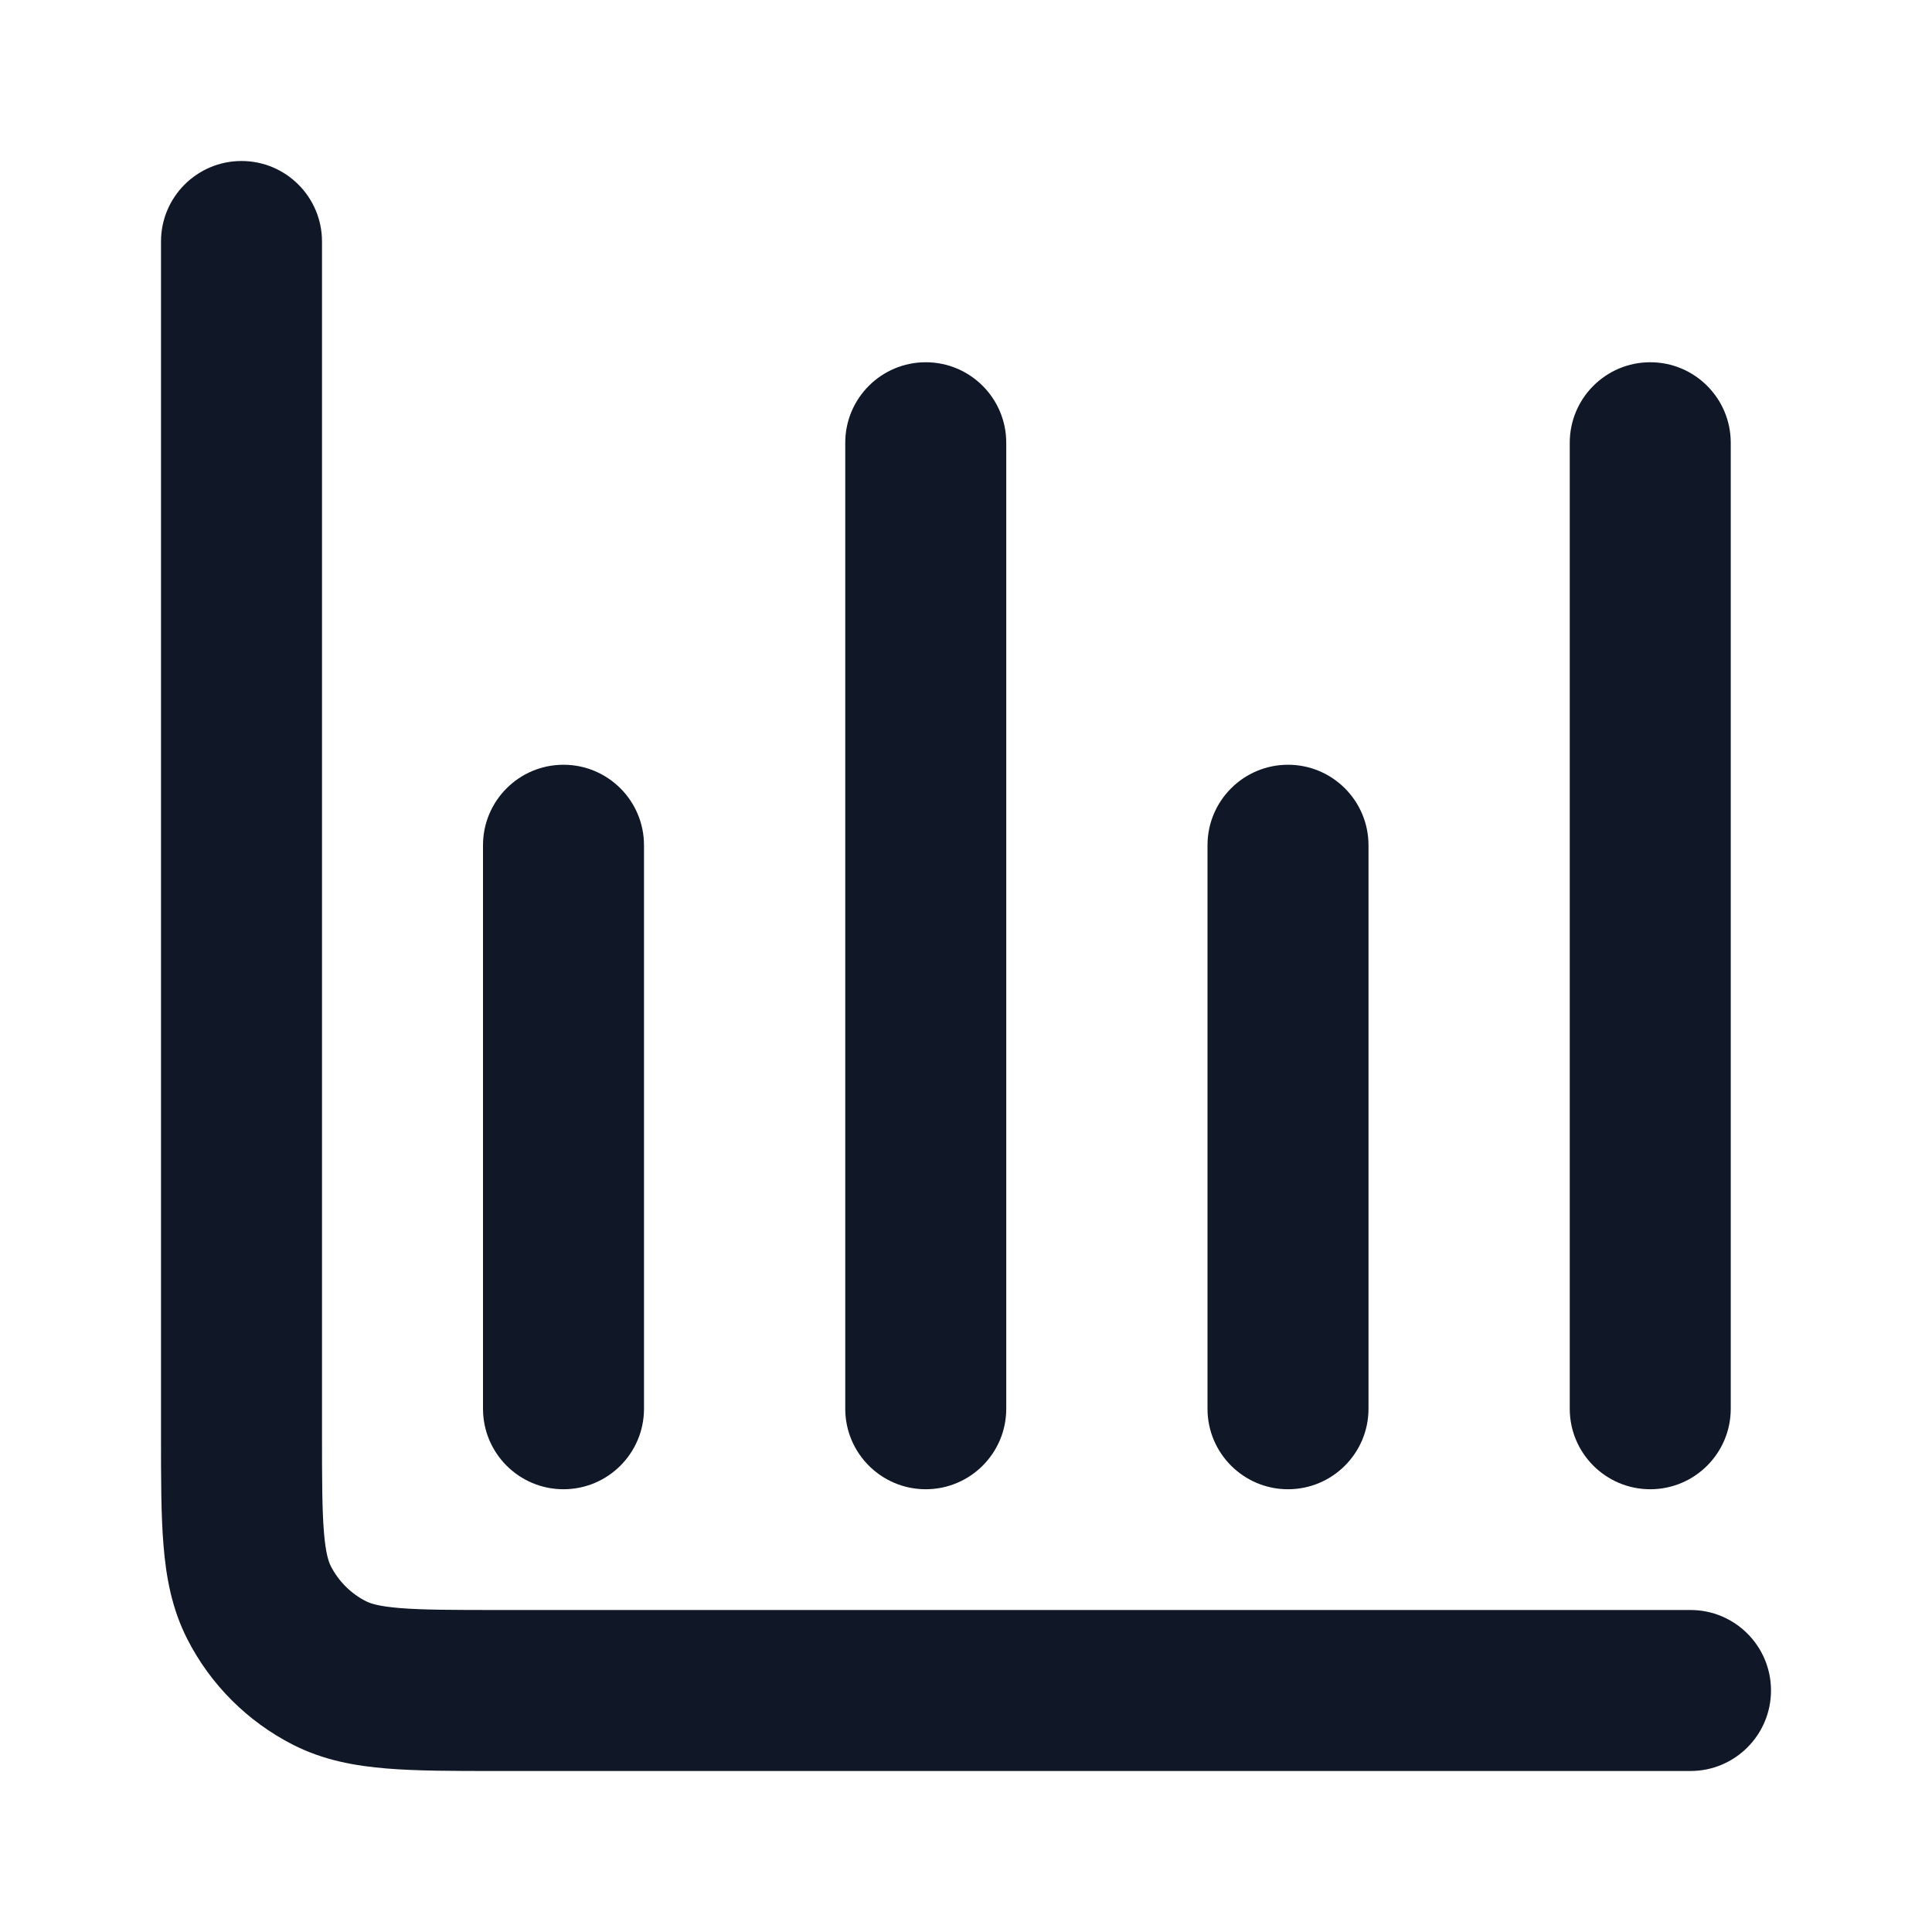
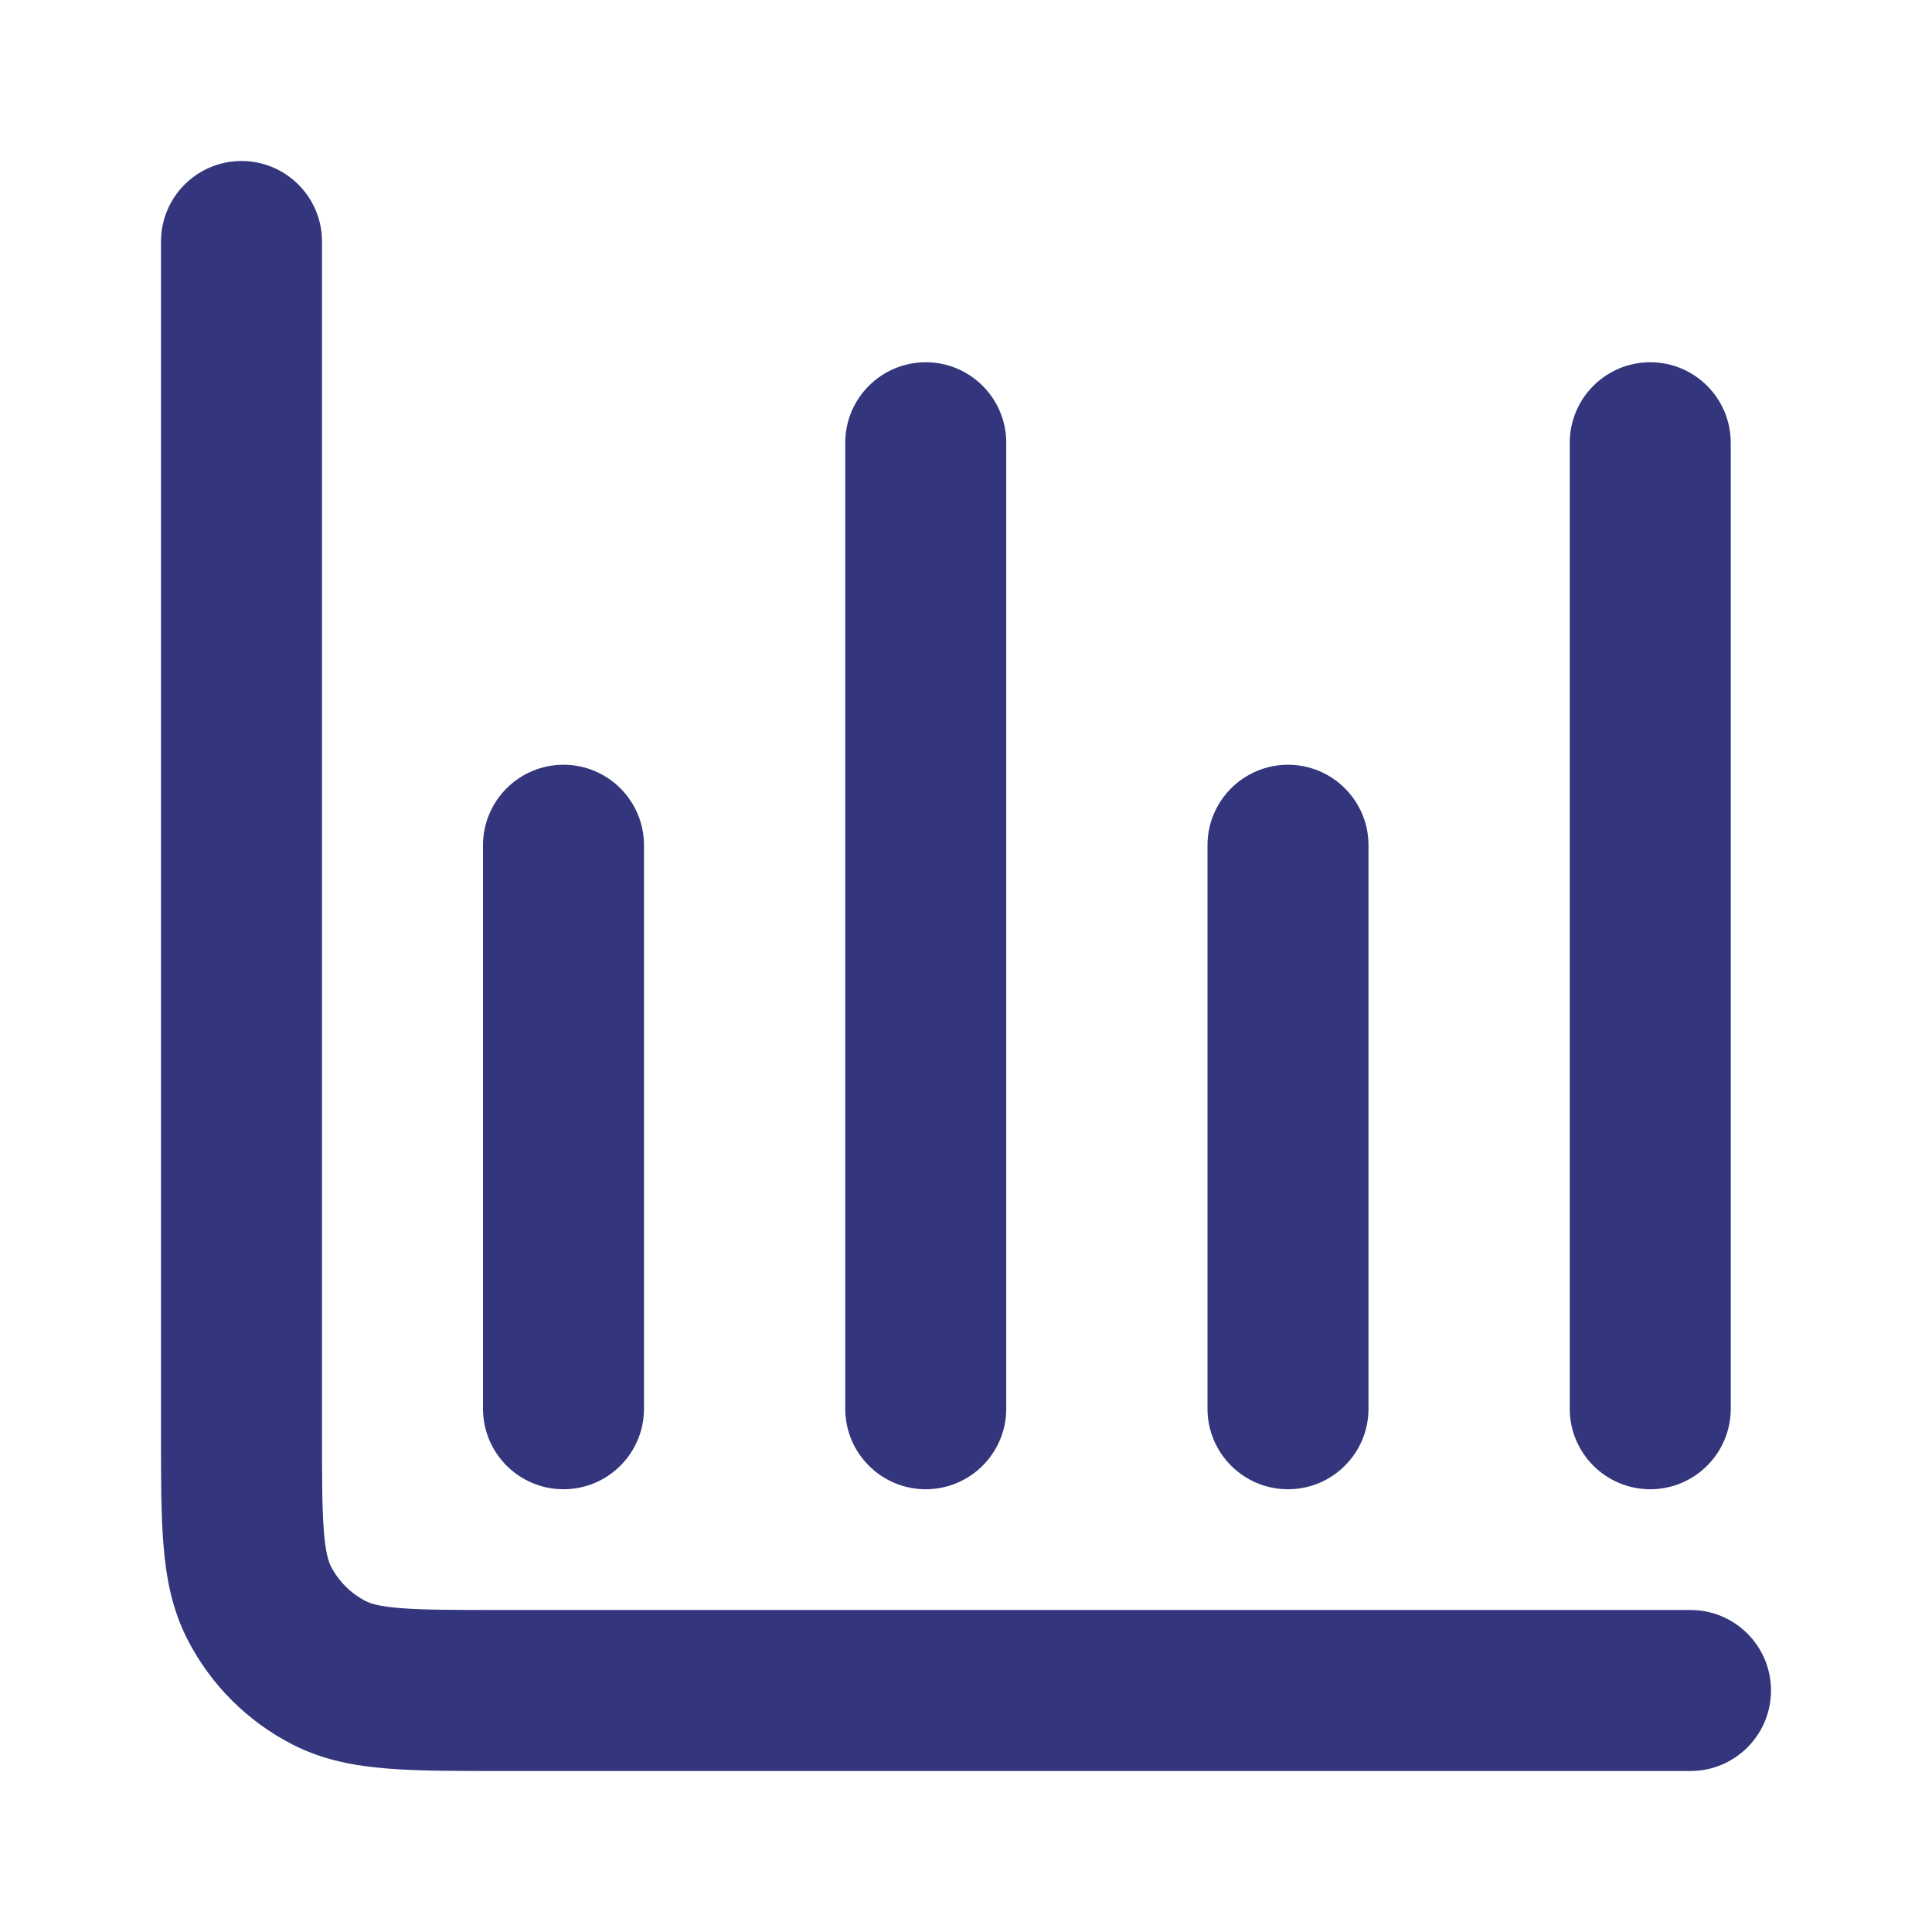
<svg xmlns="http://www.w3.org/2000/svg" width="24" height="24" viewBox="0 0 24 24" fill="none">
  <g id="bar-chart-07">
    <g id="Solid">
-       <path fill-rule="evenodd" clip-rule="evenodd" d="M3 2C3.552 2 4 2.448 4 3V17.8C4 18.377 4.001 18.749 4.024 19.032C4.046 19.304 4.084 19.404 4.109 19.454C4.205 19.642 4.358 19.795 4.546 19.891C4.595 19.916 4.696 19.954 4.968 19.976C5.251 19.999 5.623 20 6.2 20H21C21.552 20 22 20.448 22 21C22 21.552 21.552 22 21 22H6.162C5.634 22 5.18 22 4.805 21.969C4.41 21.937 4.016 21.866 3.638 21.673C3.074 21.385 2.615 20.927 2.327 20.362C2.134 19.984 2.063 19.59 2.031 19.195C2 18.82 2 18.366 2 17.838L2 3C2 2.448 2.448 2 3 2Z" fill="#101828" />
-       <path fill-rule="evenodd" clip-rule="evenodd" d="M7 9.5C7.552 9.5 8 9.948 8 10.5V17.5C8 18.052 7.552 18.5 7 18.5C6.448 18.5 6 18.052 6 17.5V10.5C6 9.948 6.448 9.5 7 9.5Z" fill="#101828" />
-       <path fill-rule="evenodd" clip-rule="evenodd" d="M11.5 4.5C12.052 4.5 12.5 4.948 12.5 5.5V17.5C12.5 18.052 12.052 18.5 11.5 18.5C10.948 18.5 10.5 18.052 10.5 17.5V5.5C10.5 4.948 10.948 4.5 11.5 4.5Z" fill="#101828" />
-       <path fill-rule="evenodd" clip-rule="evenodd" d="M16 9.5C16.552 9.5 17 9.948 17 10.5V17.5C17 18.052 16.552 18.5 16 18.5C15.448 18.5 15 18.052 15 17.5V10.5C15 9.948 15.448 9.5 16 9.5Z" fill="#101828" />
-       <path fill-rule="evenodd" clip-rule="evenodd" d="M20.5 4.5C21.052 4.5 21.5 4.948 21.5 5.5V17.5C21.5 18.052 21.052 18.5 20.5 18.5C19.948 18.5 19.5 18.052 19.5 17.5V5.5C19.5 4.948 19.948 4.5 20.5 4.5Z" fill="#101828" />
+       <path fill-rule="evenodd" clip-rule="evenodd" d="M3 2C3.552 2 4 2.448 4 3V17.8C4 18.377 4.001 18.749 4.024 19.032C4.046 19.304 4.084 19.404 4.109 19.454C4.205 19.642 4.358 19.795 4.546 19.891C4.595 19.916 4.696 19.954 4.968 19.976C5.251 19.999 5.623 20 6.2 20H21C21.552 20 22 20.448 22 21C22 21.552 21.552 22 21 22H6.162C5.634 22 5.18 22 4.805 21.969C4.41 21.937 4.016 21.866 3.638 21.673C3.074 21.385 2.615 20.927 2.327 20.362C2.134 19.984 2.063 19.59 2.031 19.195C2 18.82 2 18.366 2 17.838L2 3C2 2.448 2.448 2 3 2Z" fill="rgb(51, 54, 124)" />
+       <path fill-rule="evenodd" clip-rule="evenodd" d="M7 9.5C7.552 9.5 8 9.948 8 10.5V17.5C8 18.052 7.552 18.5 7 18.5C6.448 18.5 6 18.052 6 17.5V10.5C6 9.948 6.448 9.5 7 9.5Z" fill="rgb(51, 54, 124)" />
+       <path fill-rule="evenodd" clip-rule="evenodd" d="M11.5 4.5C12.052 4.5 12.5 4.948 12.5 5.5V17.5C12.5 18.052 12.052 18.5 11.5 18.5C10.948 18.5 10.5 18.052 10.5 17.5V5.5C10.5 4.948 10.948 4.5 11.5 4.5Z" fill="rgb(51, 54, 124)" />
+       <path fill-rule="evenodd" clip-rule="evenodd" d="M16 9.5C16.552 9.5 17 9.948 17 10.5V17.5C17 18.052 16.552 18.5 16 18.5C15.448 18.5 15 18.052 15 17.5V10.5C15 9.948 15.448 9.5 16 9.5Z" fill="rgb(51, 54, 124)" />
+       <path fill-rule="evenodd" clip-rule="evenodd" d="M20.5 4.5C21.052 4.5 21.5 4.948 21.5 5.5V17.5C21.5 18.052 21.052 18.5 20.5 18.5C19.948 18.5 19.5 18.052 19.5 17.5V5.5C19.5 4.948 19.948 4.5 20.5 4.5Z" fill="rgb(51, 54, 124)" />
    </g>
  </g>
</svg>
